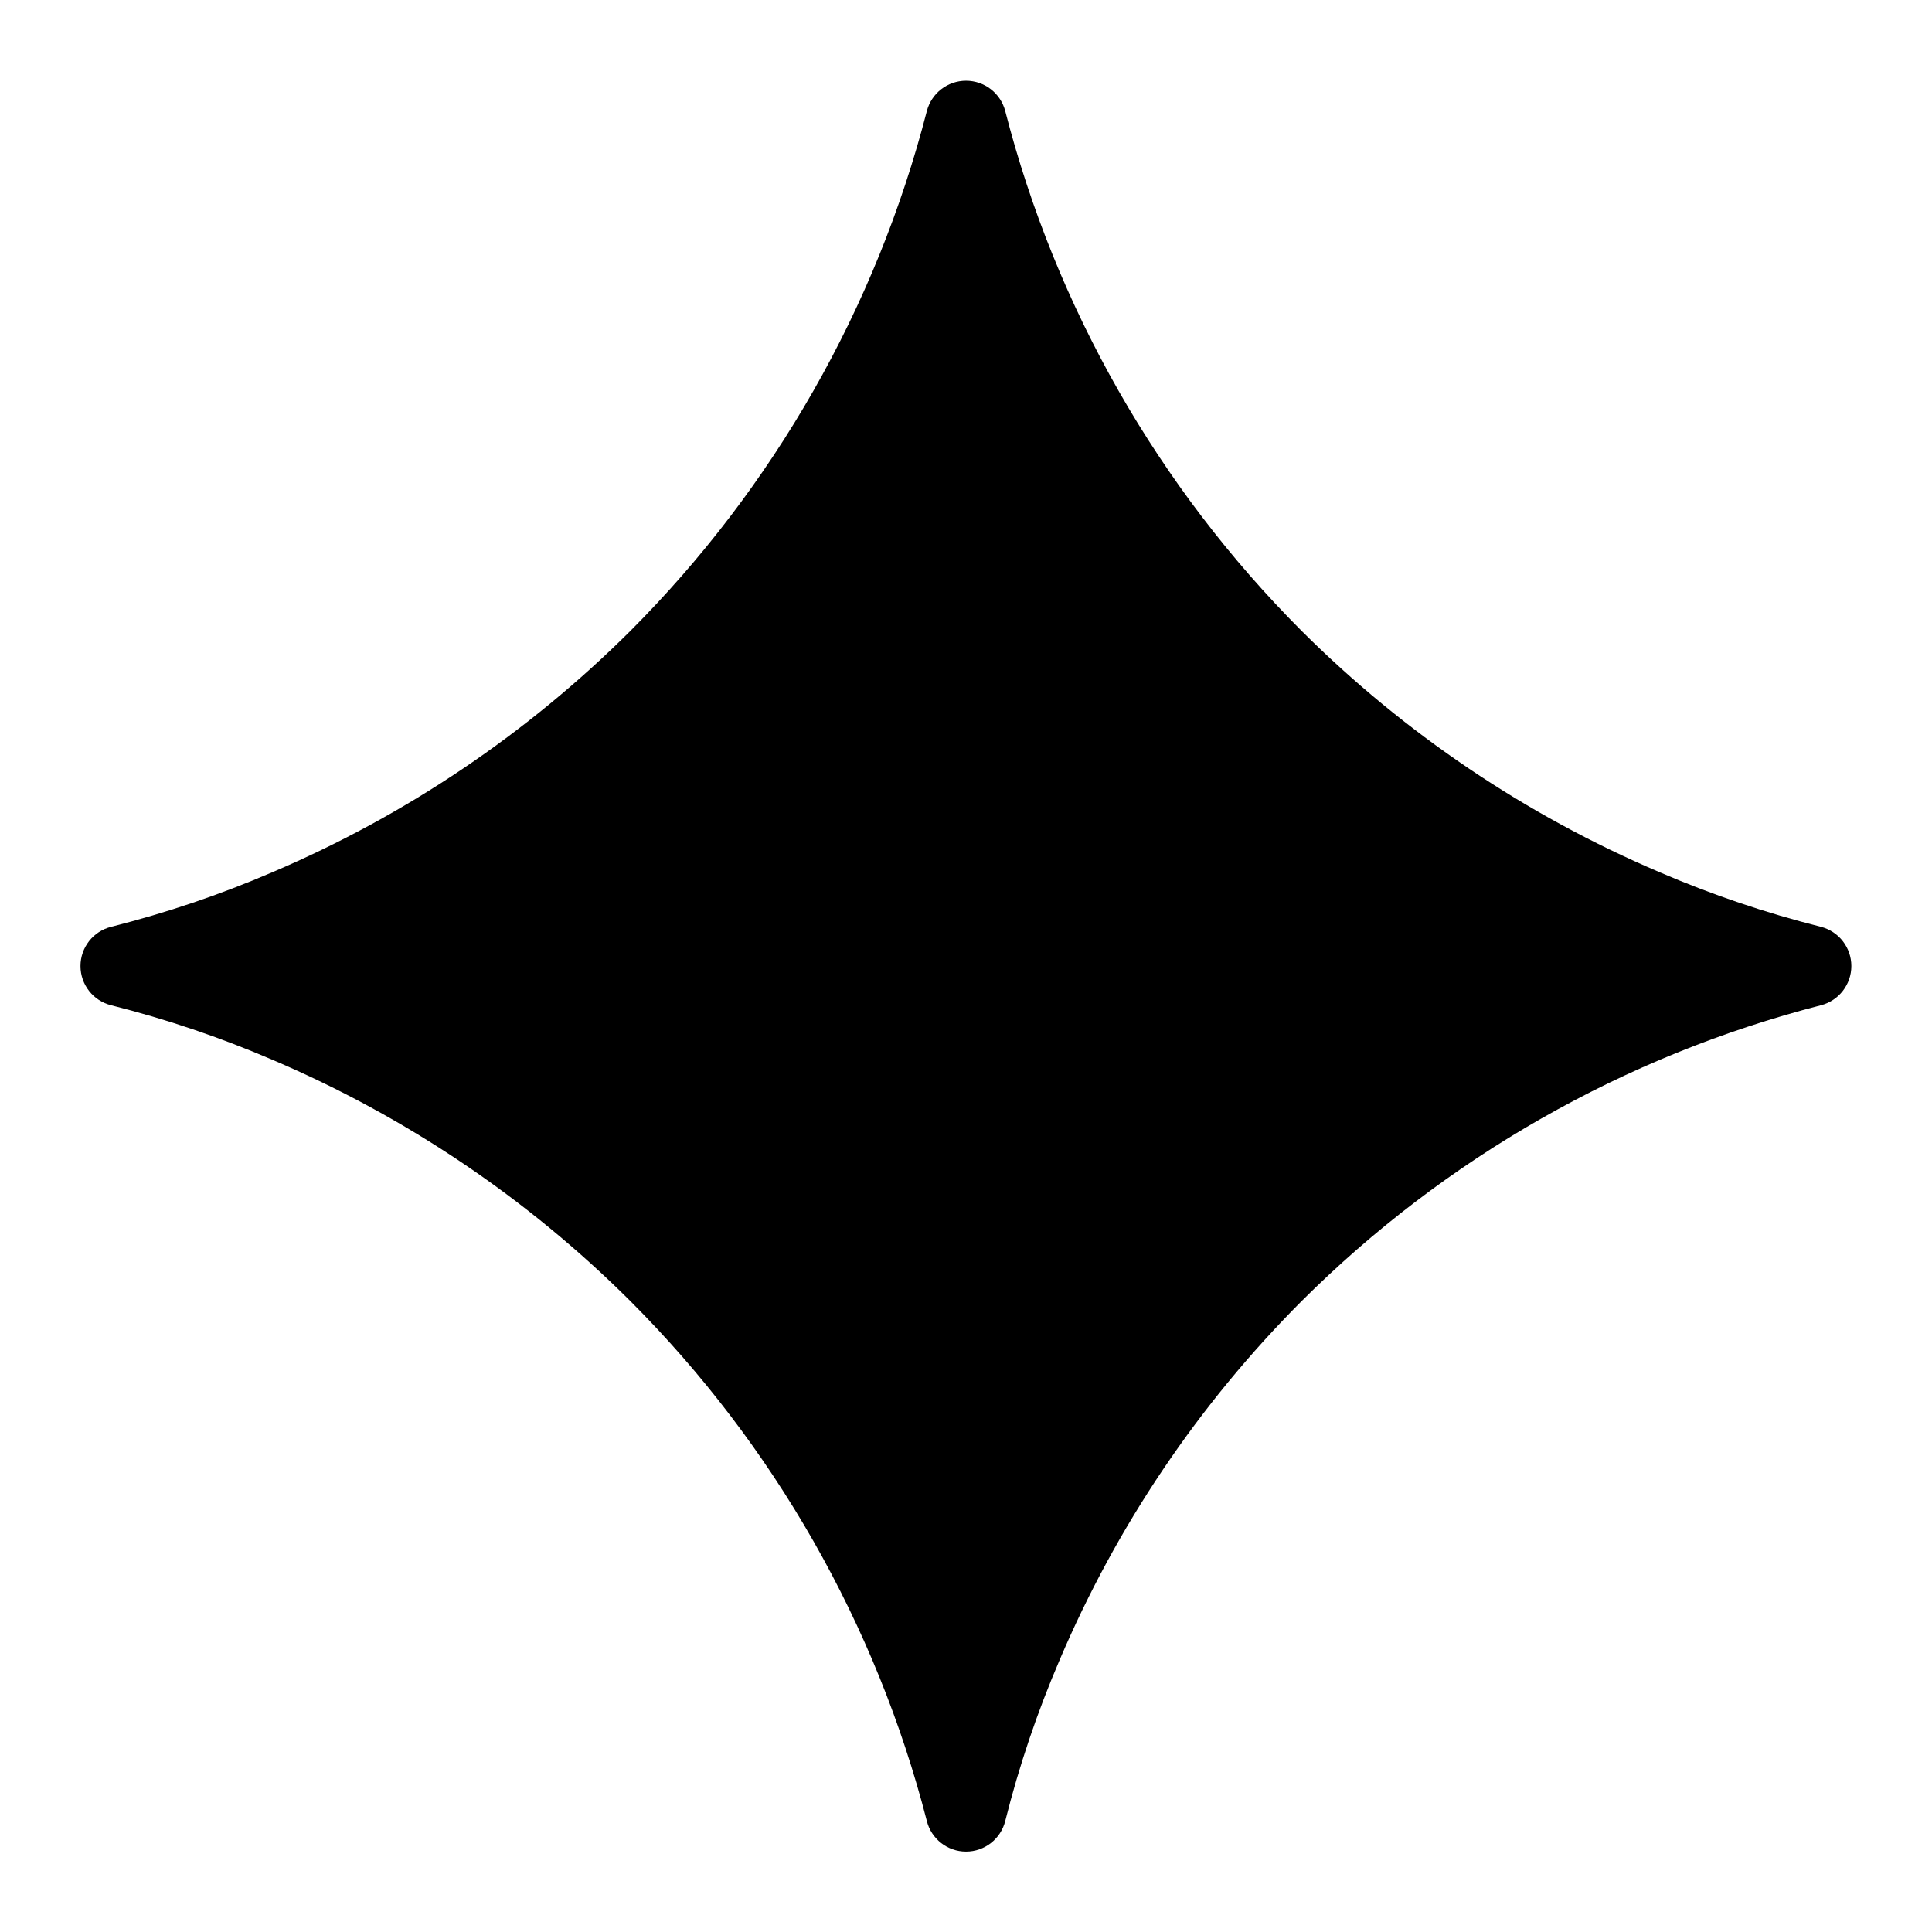
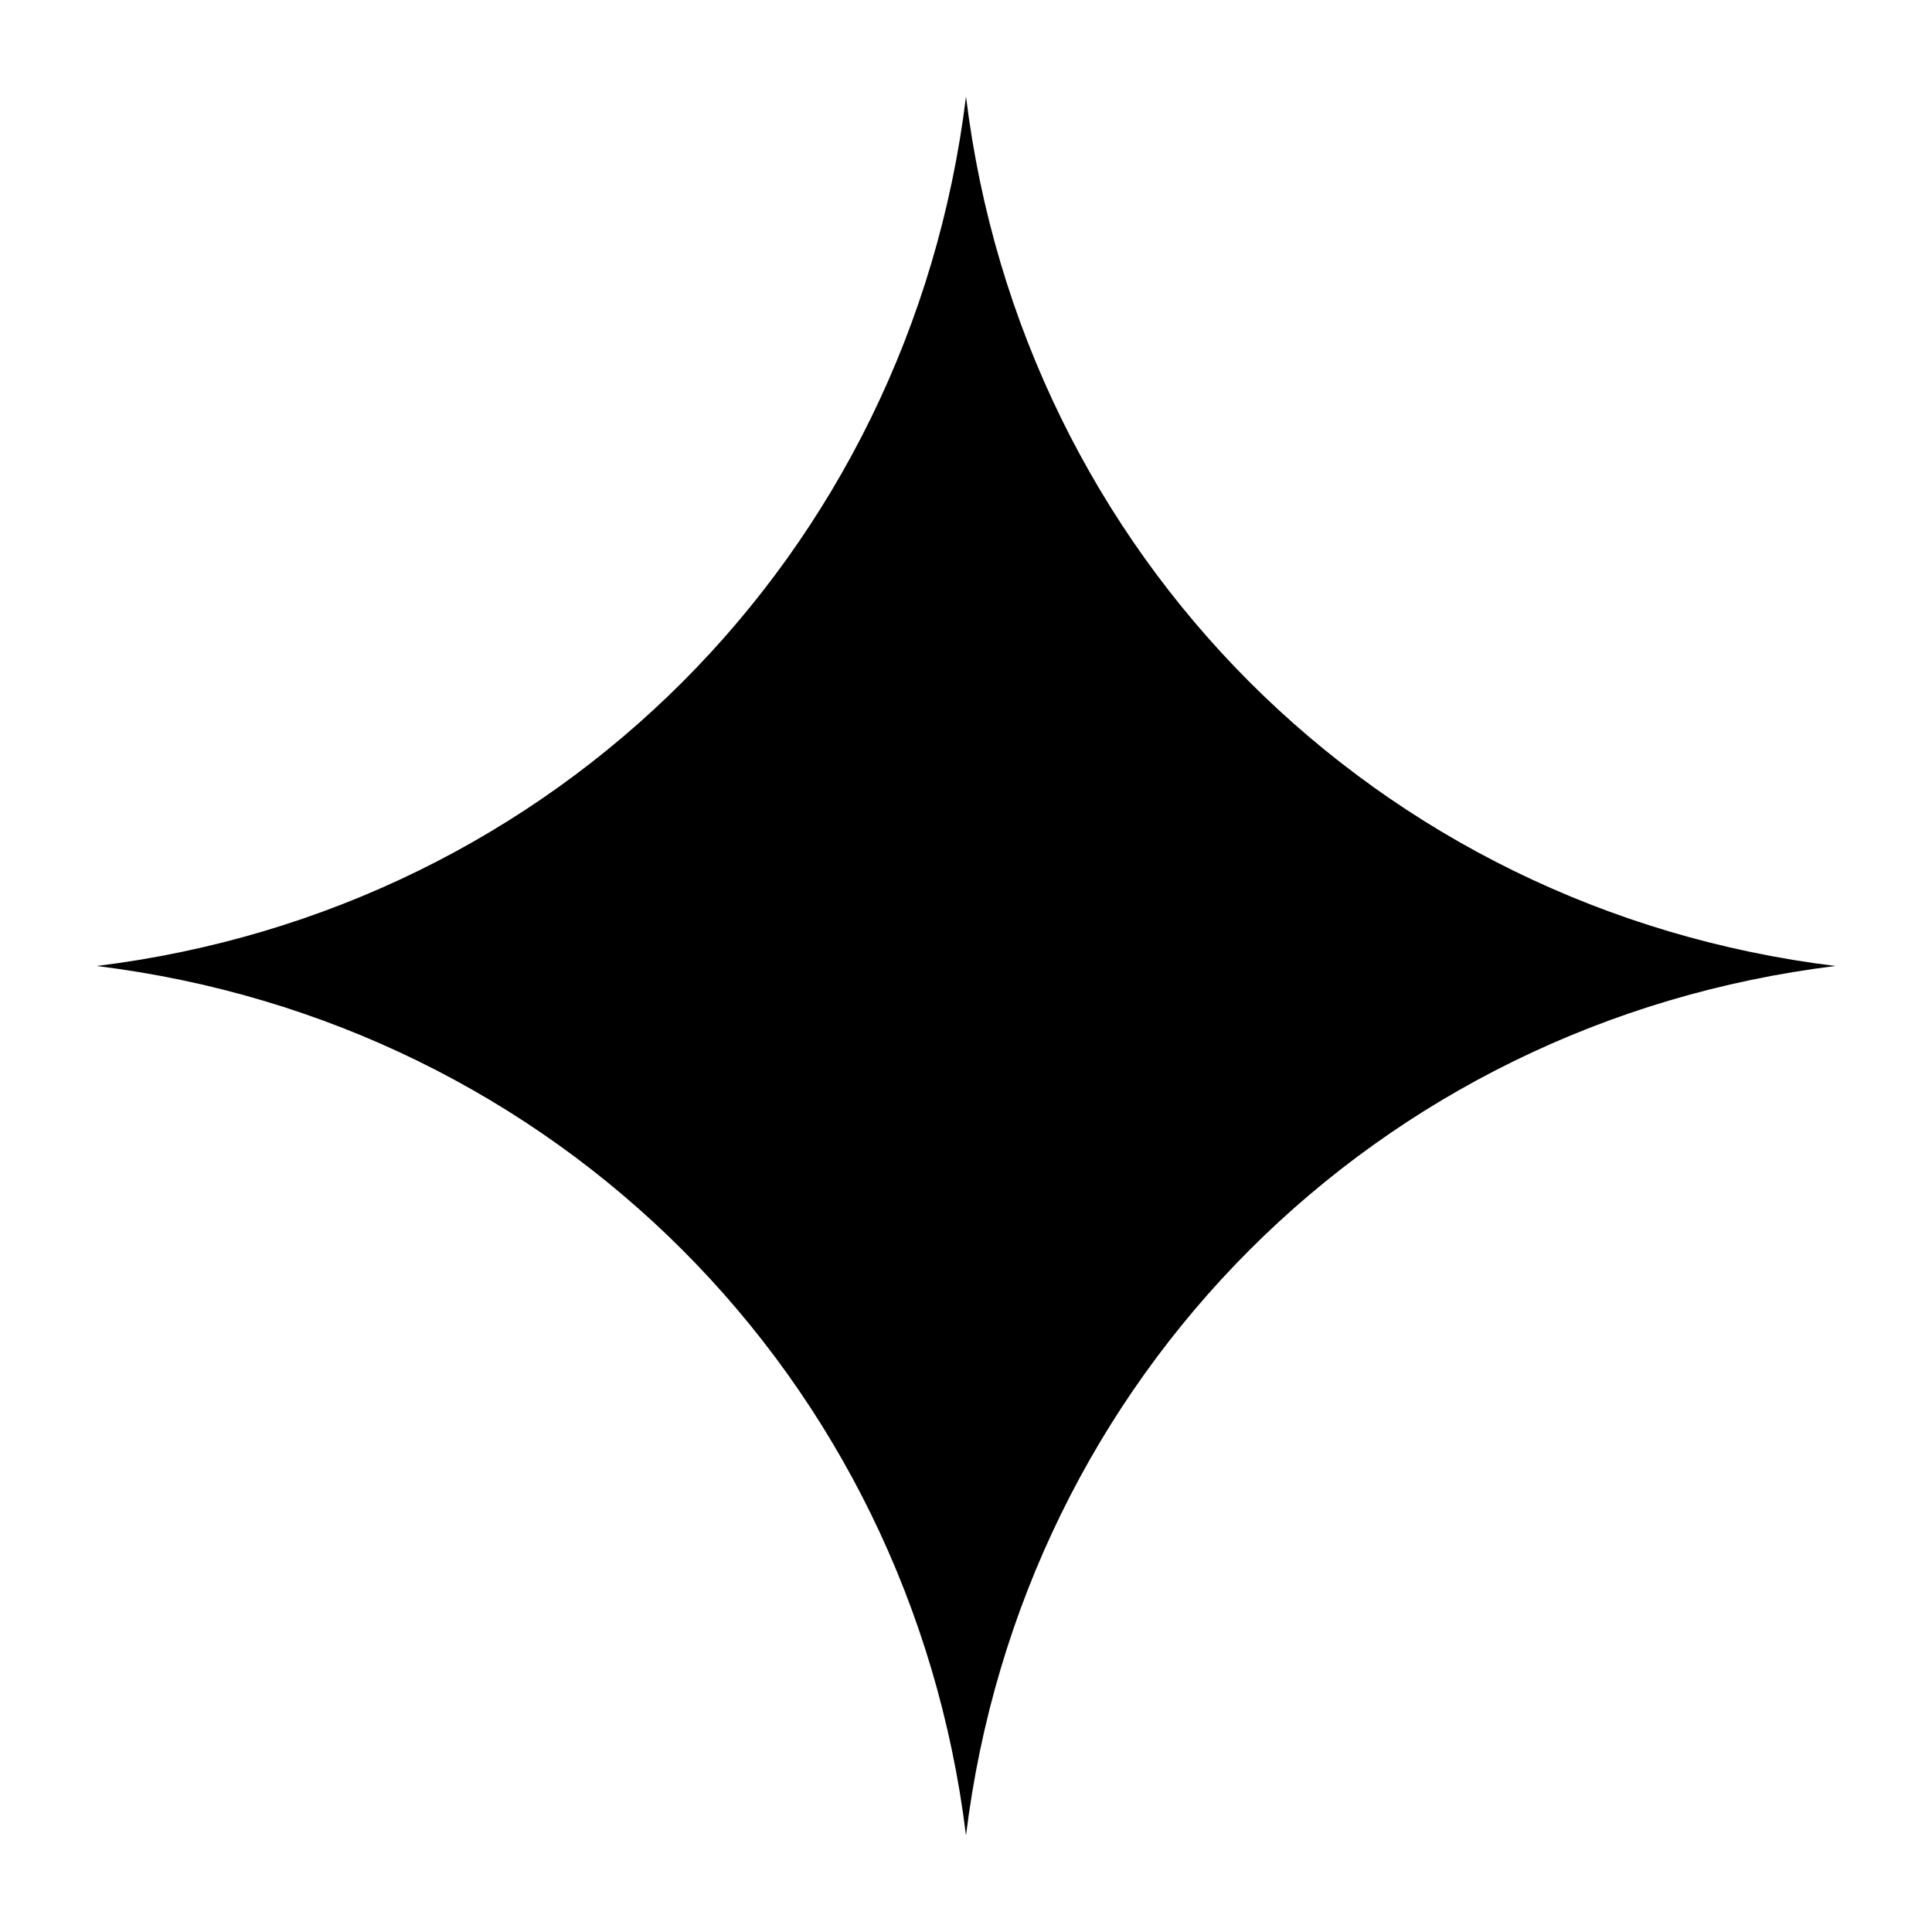
- <svg xmlns="http://www.w3.org/2000/svg" fill="#000000" fill-rule="evenodd" height="24" viewBox="0 0 24 24" width="24">
-   <path d="M20.616 10.835a14.147 14.147 0 0 1-4.45-3.001 14.111 14.111 0 0 1-3.678-6.452.503.503 0 0 0-.975 0 14.134 14.134 0 0 1-3.679 6.452 14.155 14.155 0 0 1-4.45 3.001c-.65.28-1.318.505-2.002.678a.502.502 0 0 00 .975c.684.172 1.35.397 2.002.677a14.147 14.147 0 0 14.45 3.001 14.112 14.112 0 0 13.679 6.453.502.502 0 0 0.975 0c.172-.685.397-1.351.677-2.003a14.145 14.145 0 0 13.001-4.45 14.113 14.113 0 0 16.453-3.678.503.503 0 0 00-.975 13.245 13.245 0 0 1-2.003-.678z" />
+ <svg xmlns="http://www.w3.org/2000/svg" fill="#000000" height="24" viewBox="0 0 24 24" width="24">
+   <path d="M12 1.2C12.7 6.9 17.1 11.3 22.8 12C17.1 12.7 12.7 17.1 12 22.8C11.3 17.1 6.9 12.7 1.2 12C6.9 11.3 11.3 6.9 12 1.2Z" />
</svg>
